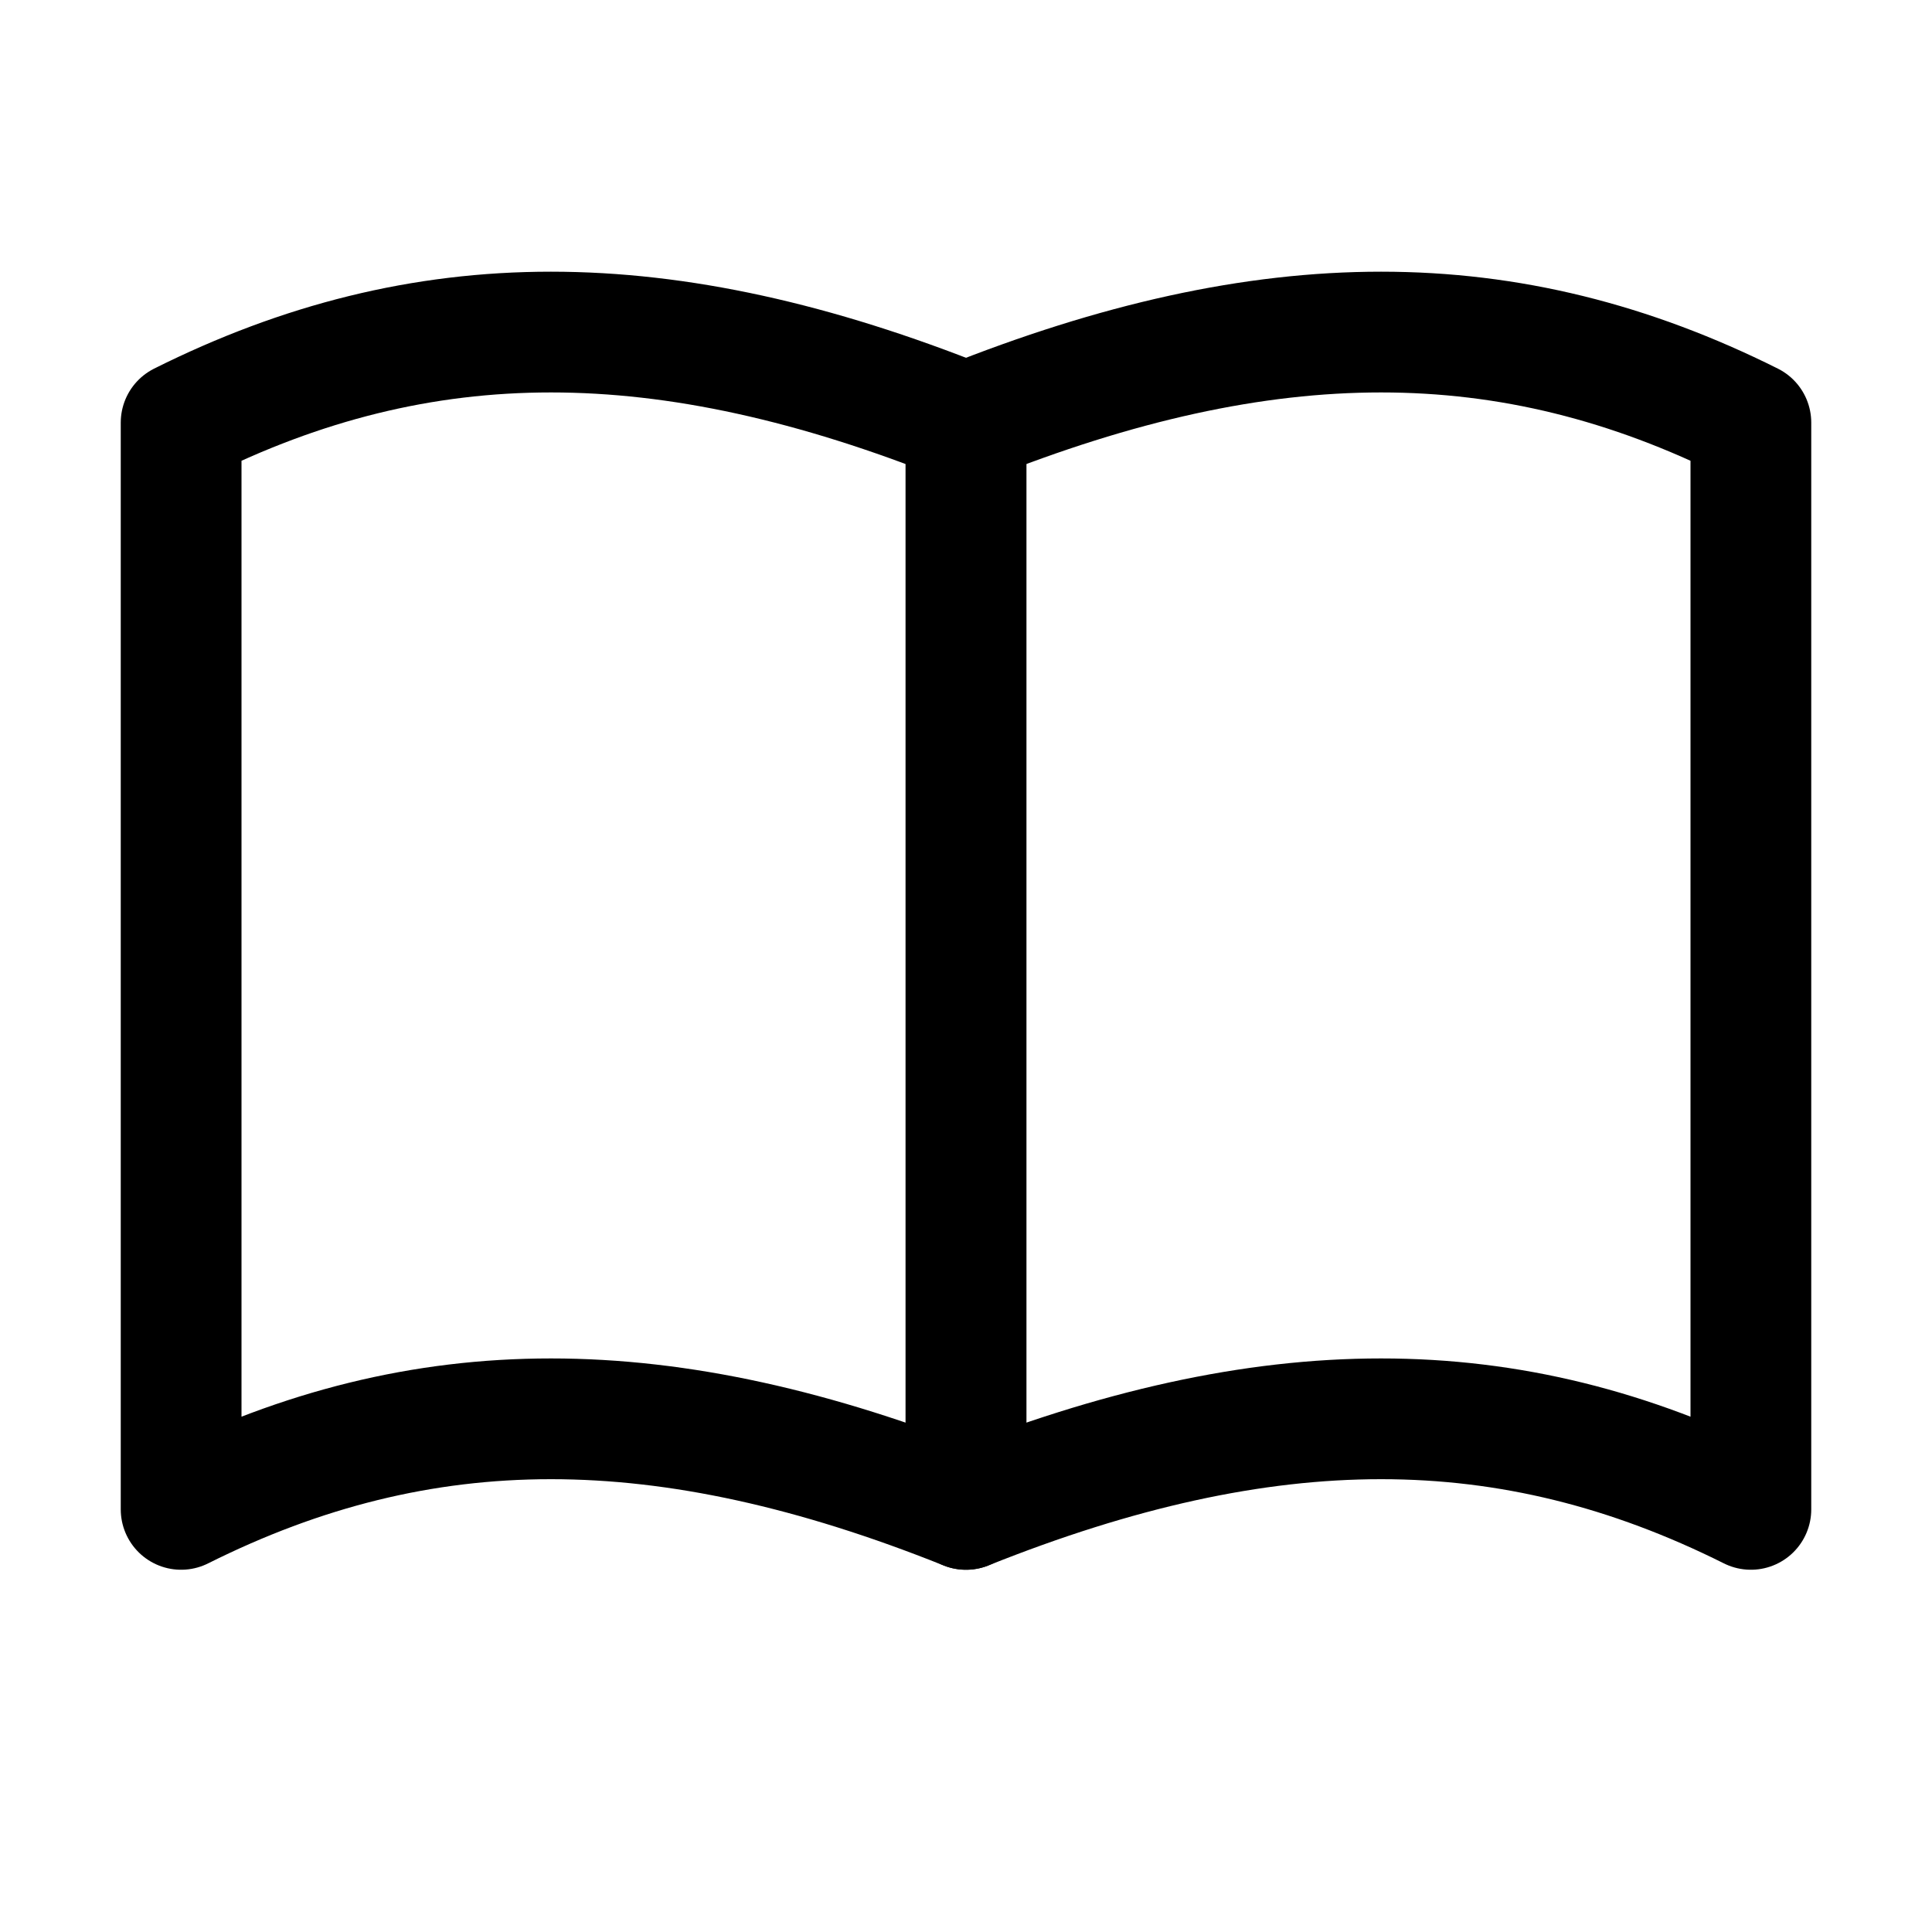
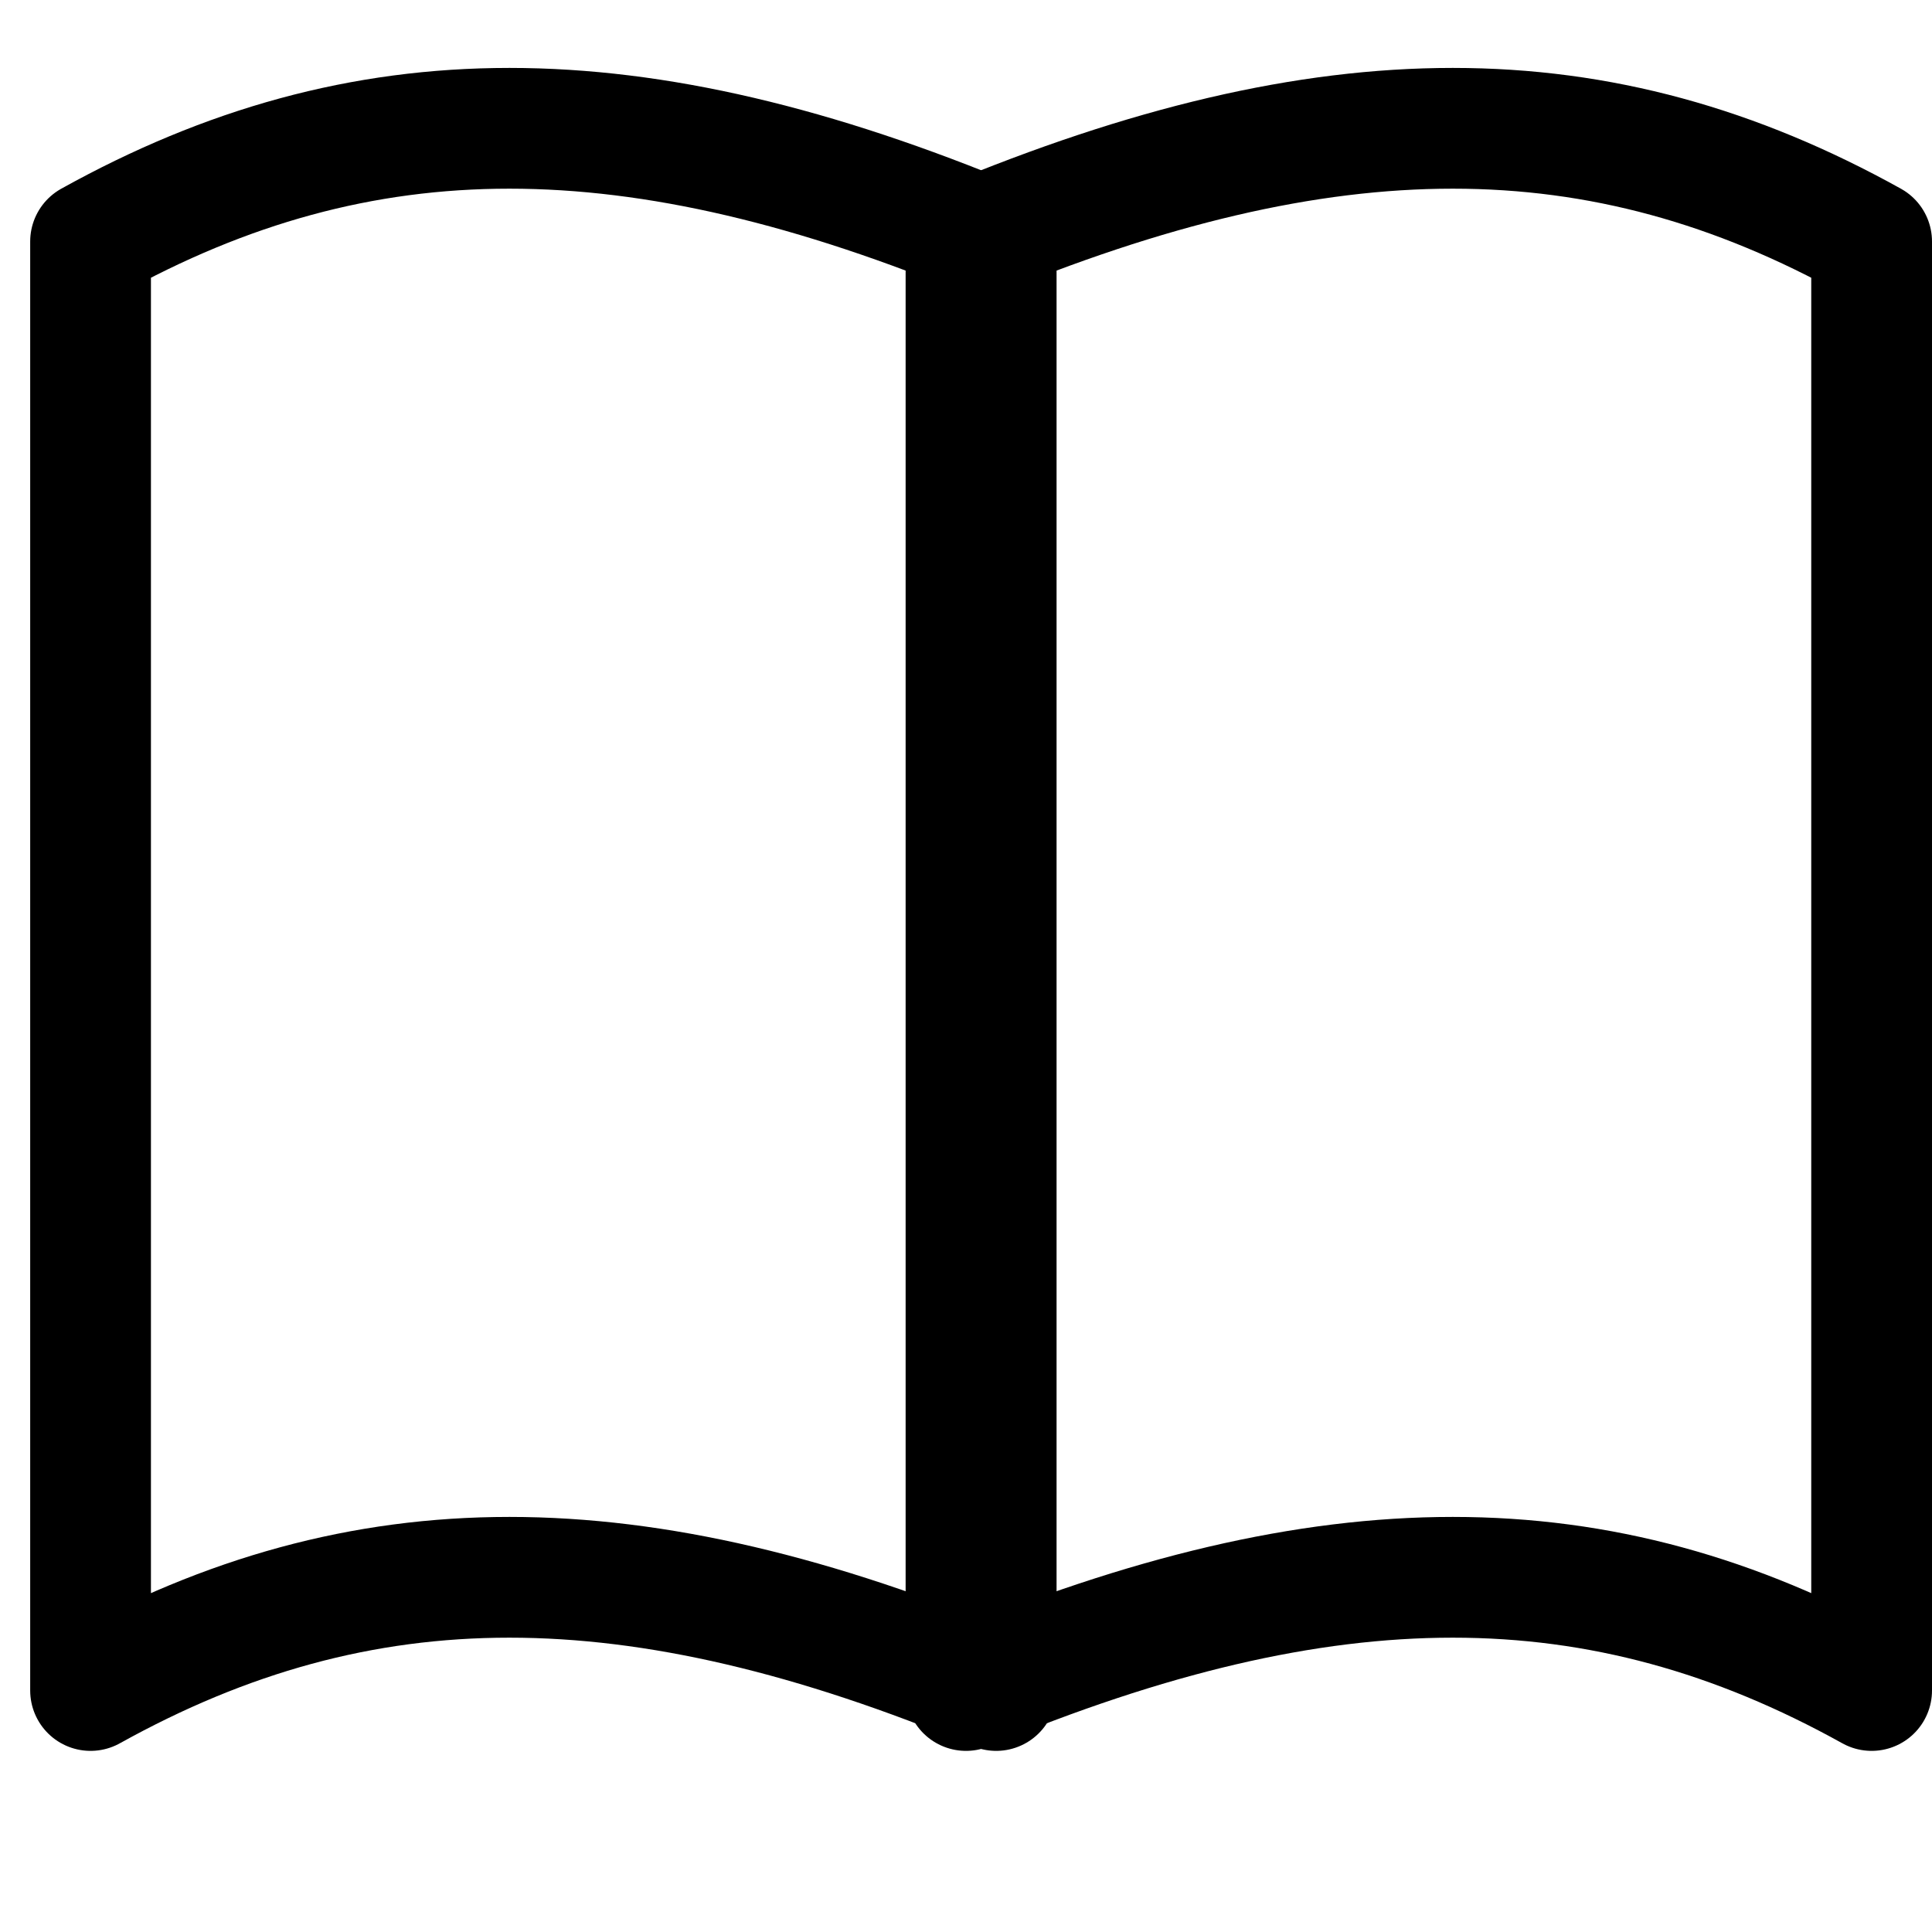
- <svg xmlns="http://www.w3.org/2000/svg" width="64" height="64" viewBox="0 0 64 64" aria-hidden="true" role="img">
-   <rect width="64" height="64" fill="none" />
-   <g stroke="currentColor" stroke-width="4" stroke-linecap="round" stroke-linejoin="round" fill="none">
-     <path d="M6 14v36c8-4 16-4 26 0V14c-10-4-18-4-26 0z" />
-     <path d="M58 14v36c-8-4-16-4-26 0V14c10-4 18-4 26 0z" />
-   </g>
+ <svg xmlns="http://www.w3.org/2000/svg" viewBox="0 0 64 64" width="64" height="64" fill="none" stroke="currentColor" stroke-width="4" stroke-linecap="round" stroke-linejoin="round">
+   <path d="M3 8v48c9-5 18-5 30 0V8c-12-5-21-5-30 0z" />
+   <path d="M62 8v48c-9-5-18-5-30 0V8c12-5 21-5 30 0z" />
</svg>
